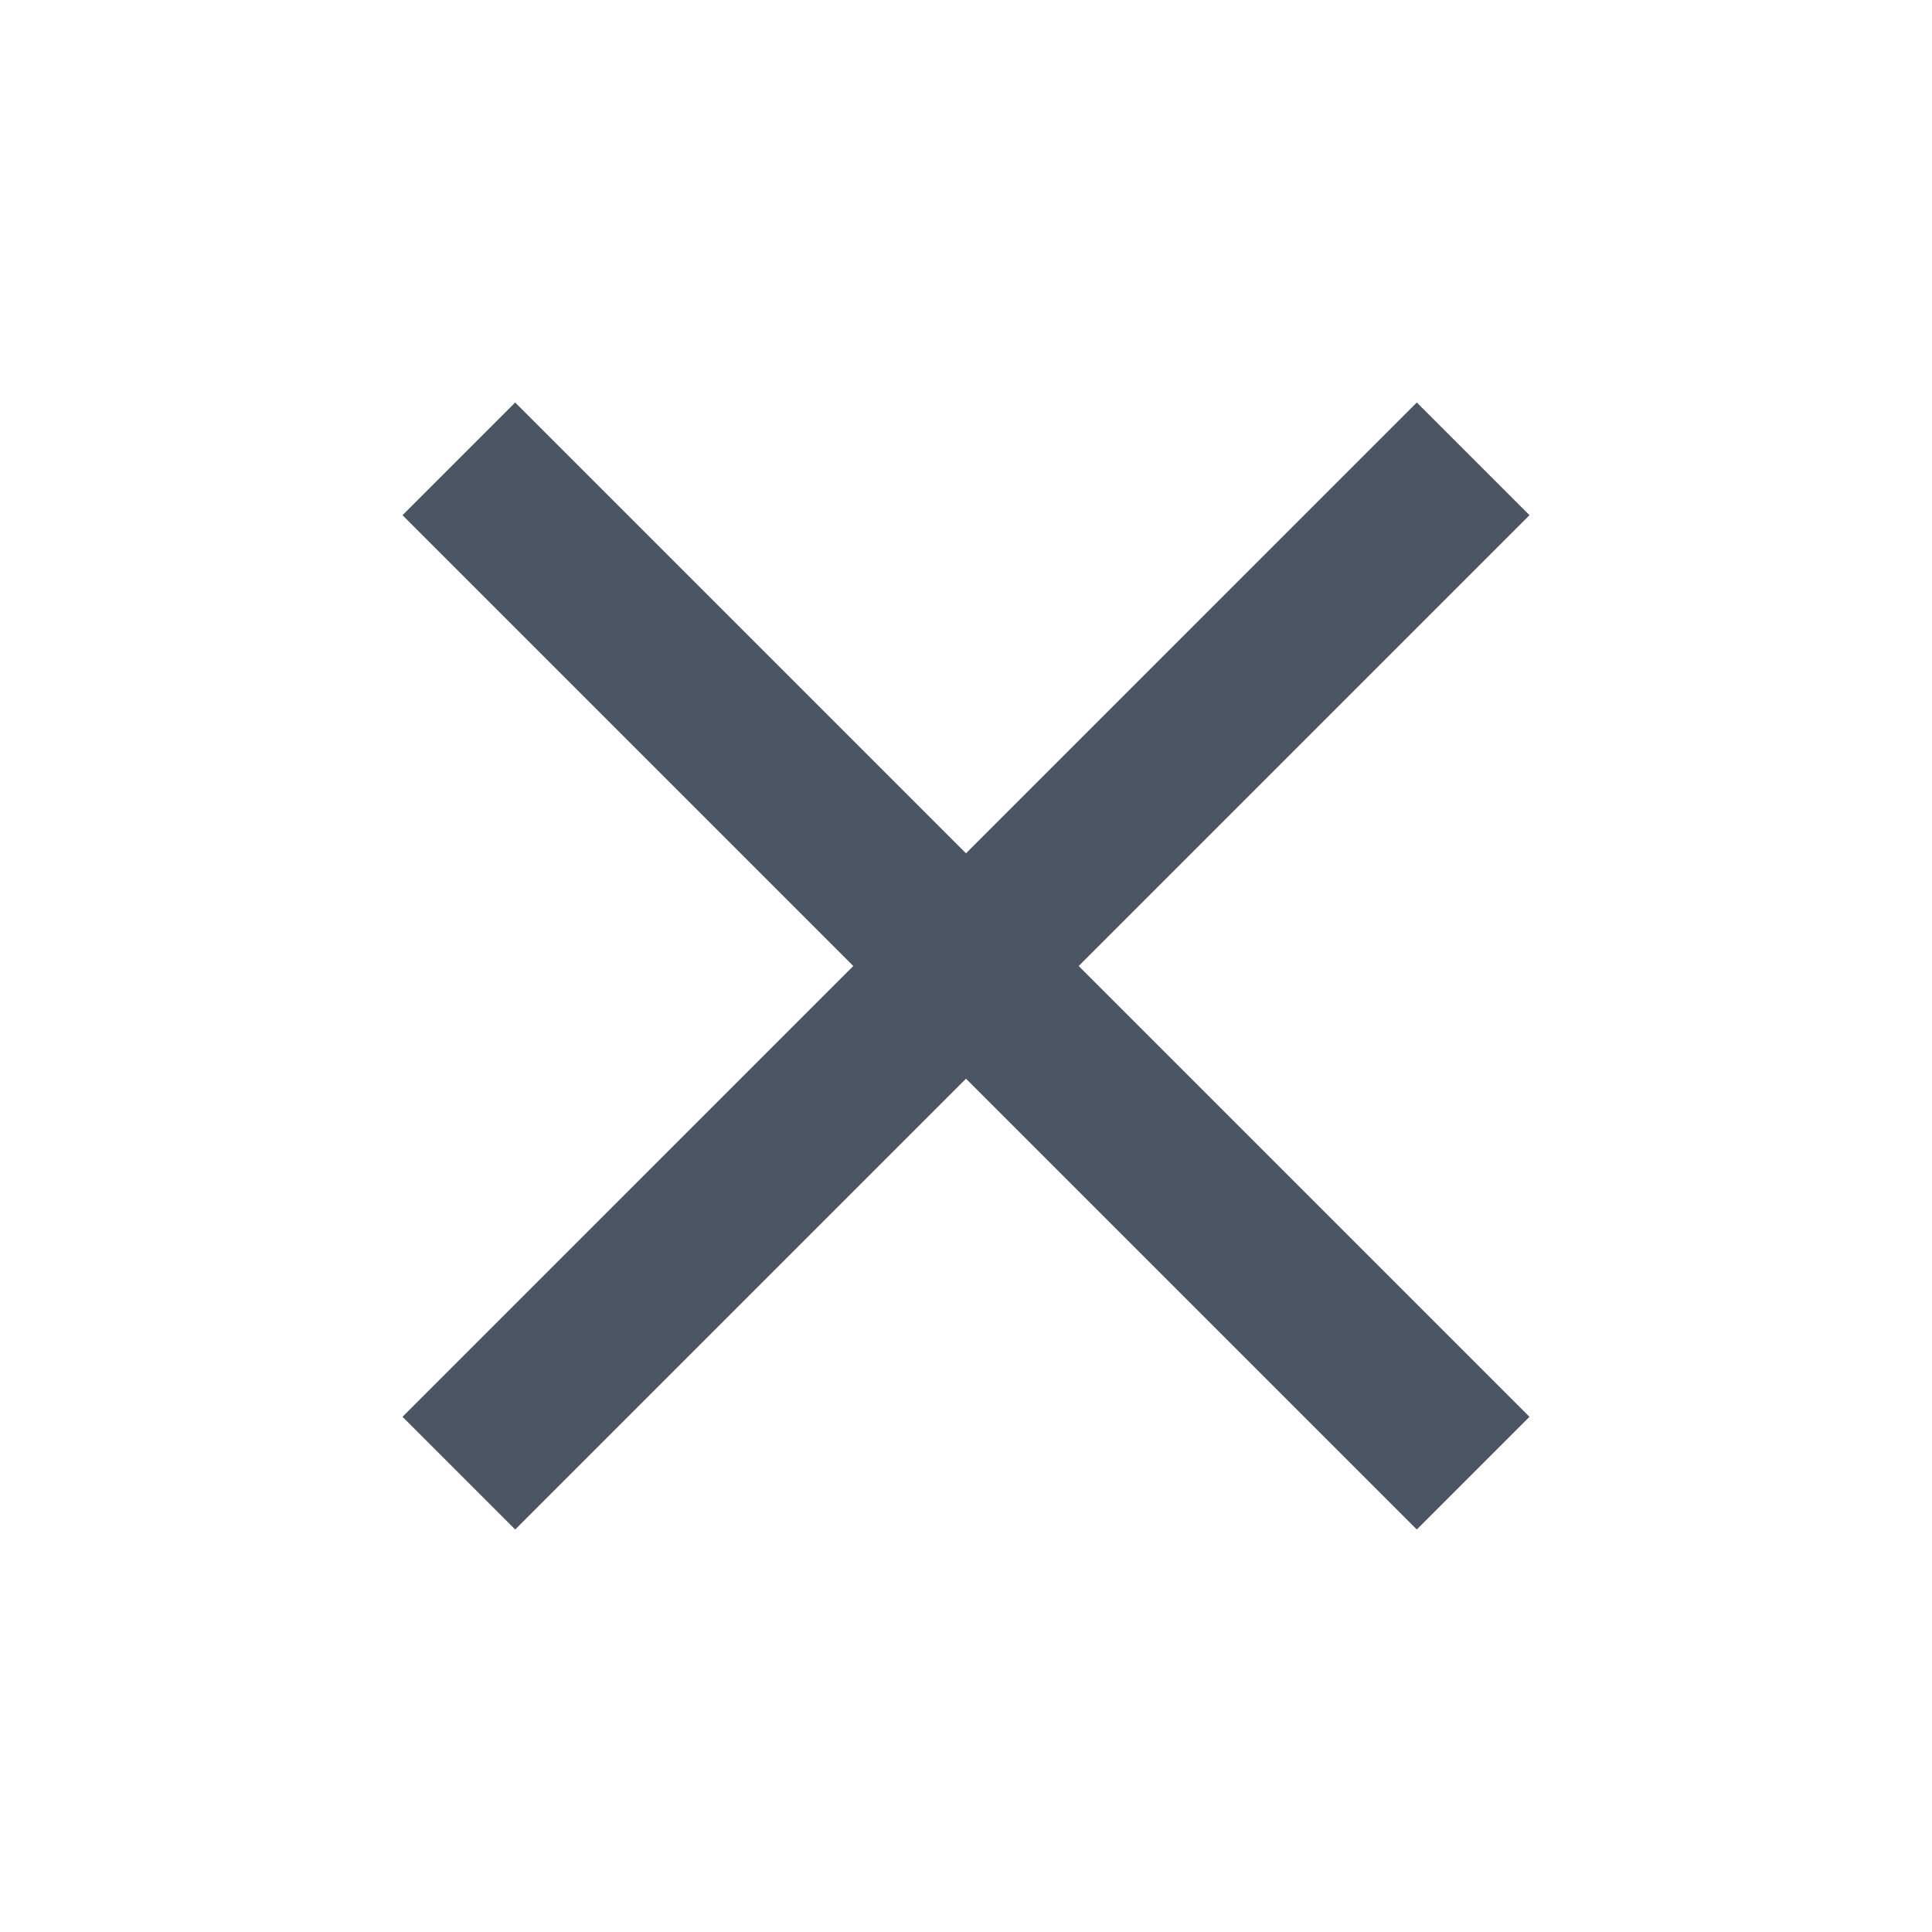
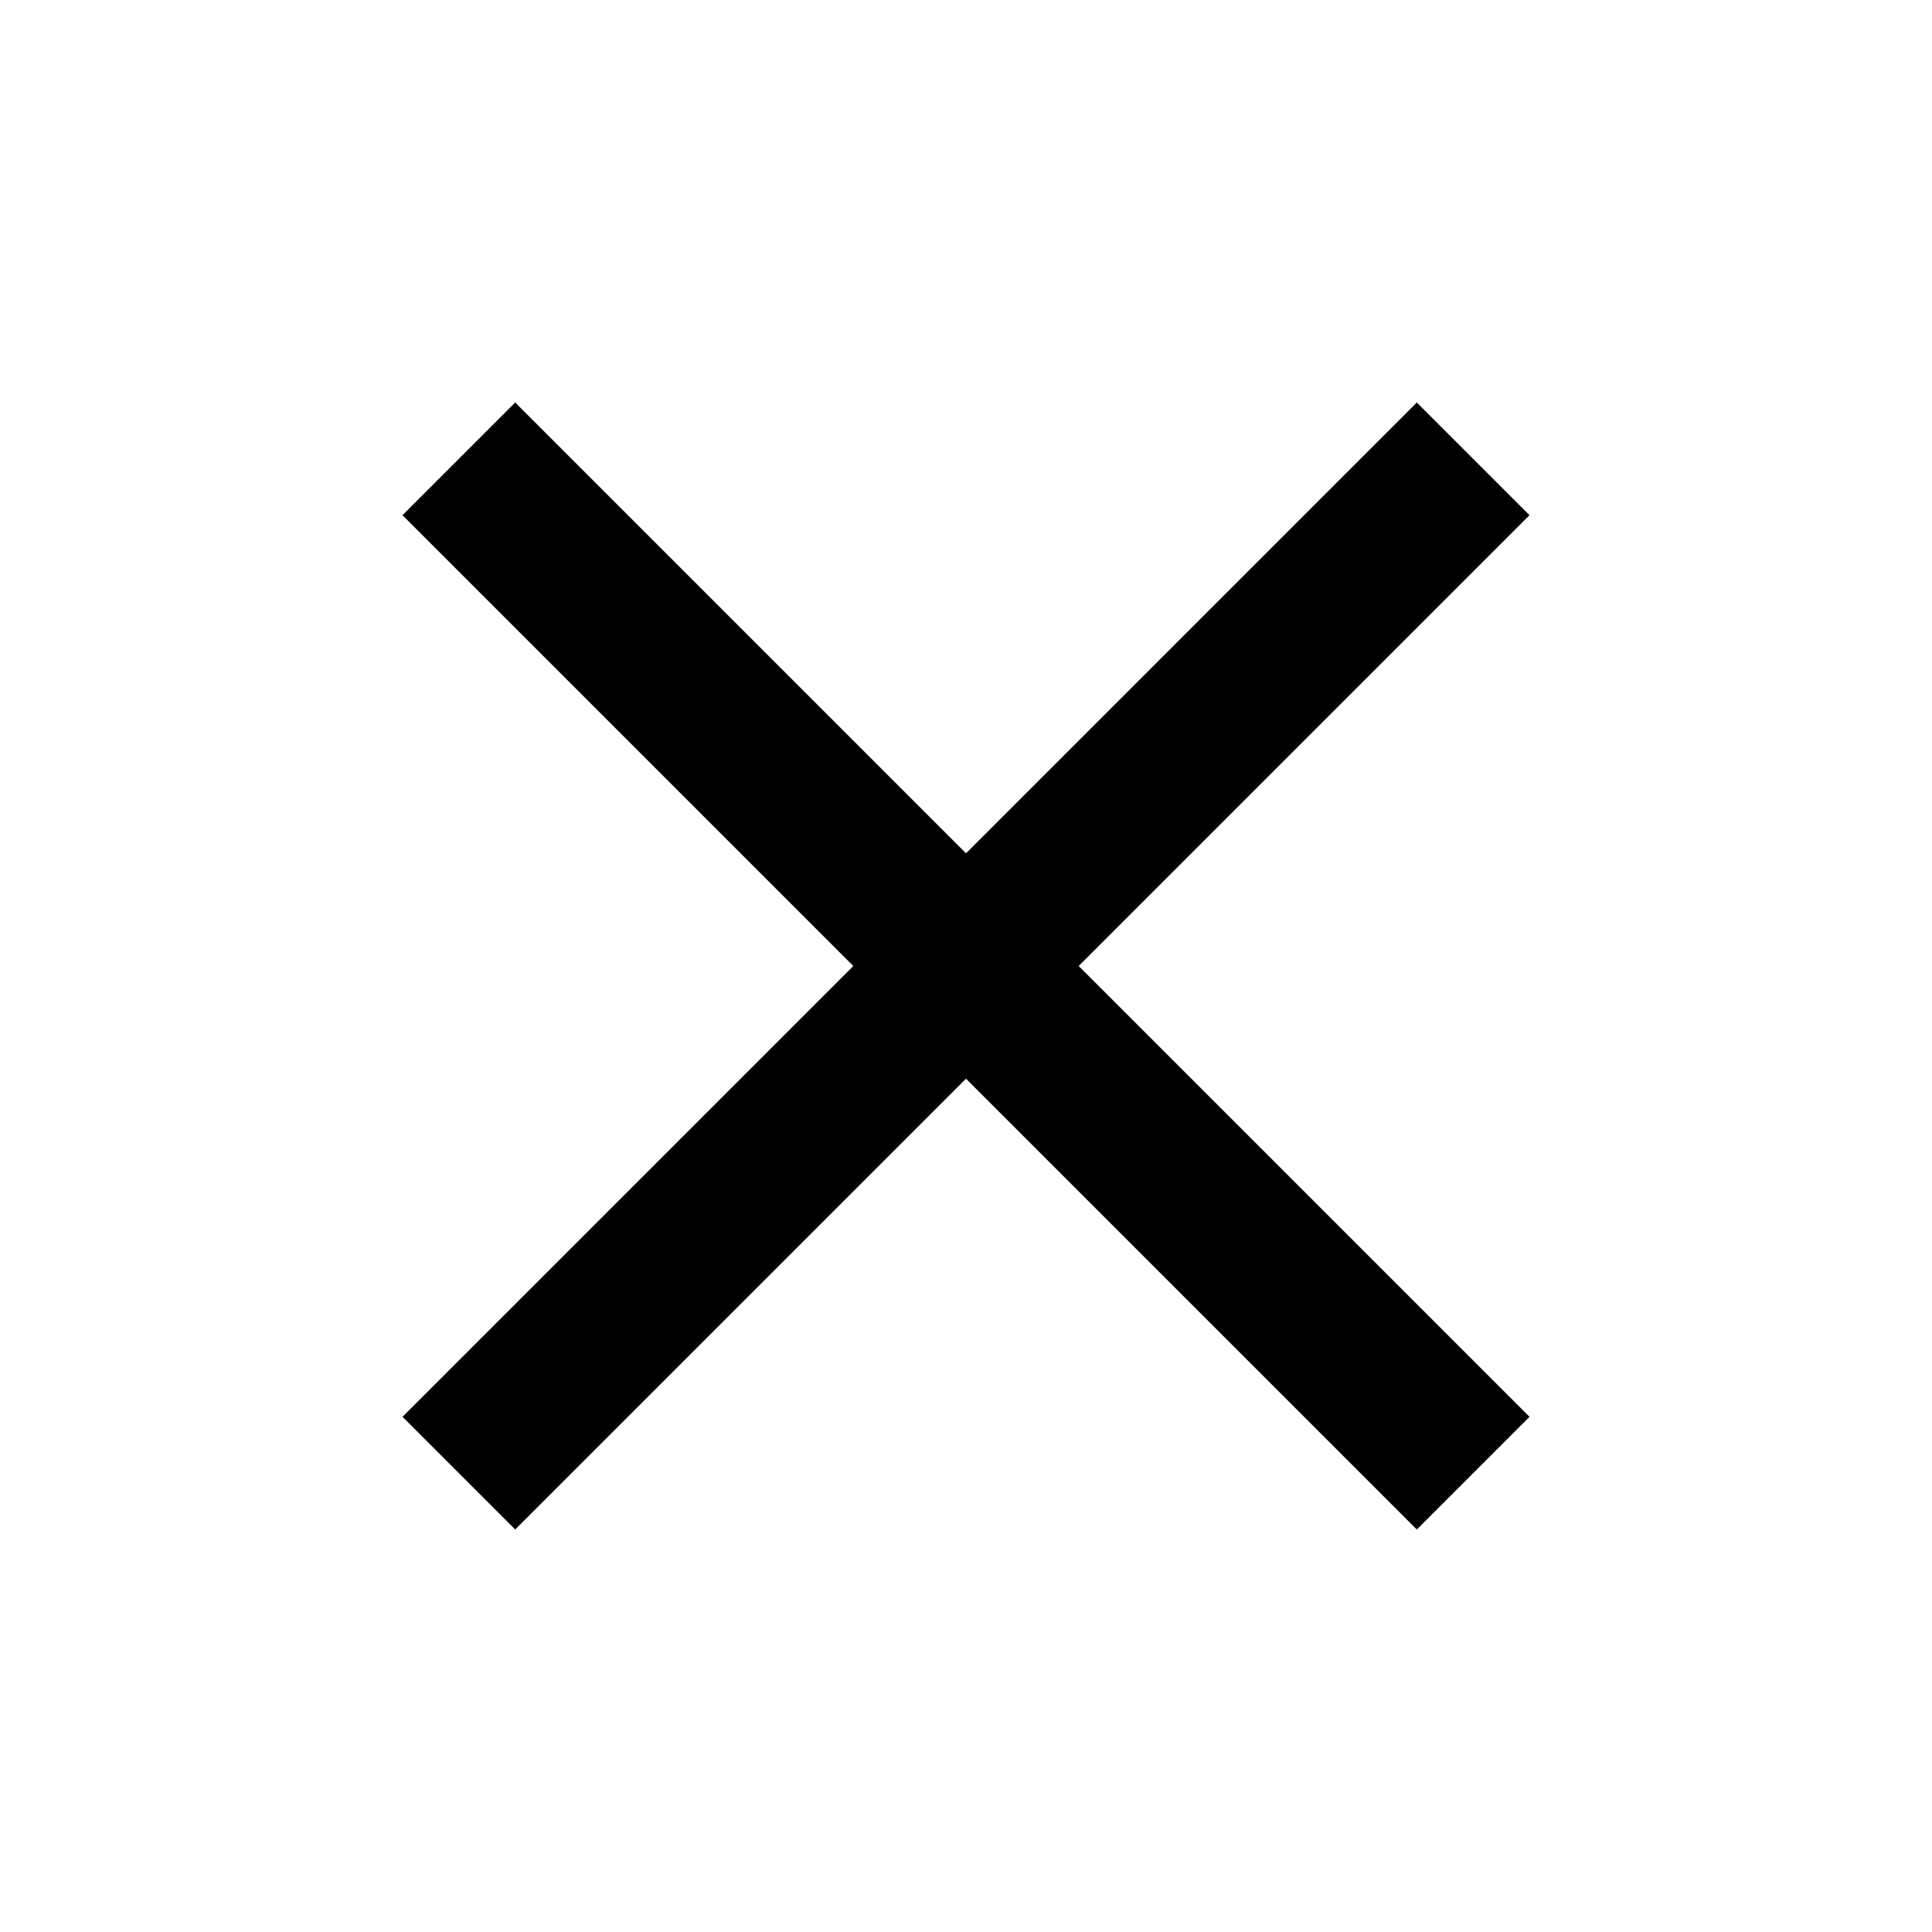
- <svg xmlns="http://www.w3.org/2000/svg" fill="#4b5563" height="24" viewBox="0 -960 960 960" width="24">
+ <svg xmlns="http://www.w3.org/2000/svg" height="24" viewBox="0 -960 960 960" width="24">
  <path d="m256-200-56-56 224-224-224-224 56-56 224 224 224-224 56 56-224 224 224 224-56 56-224-224-224 224Z" />
</svg>
